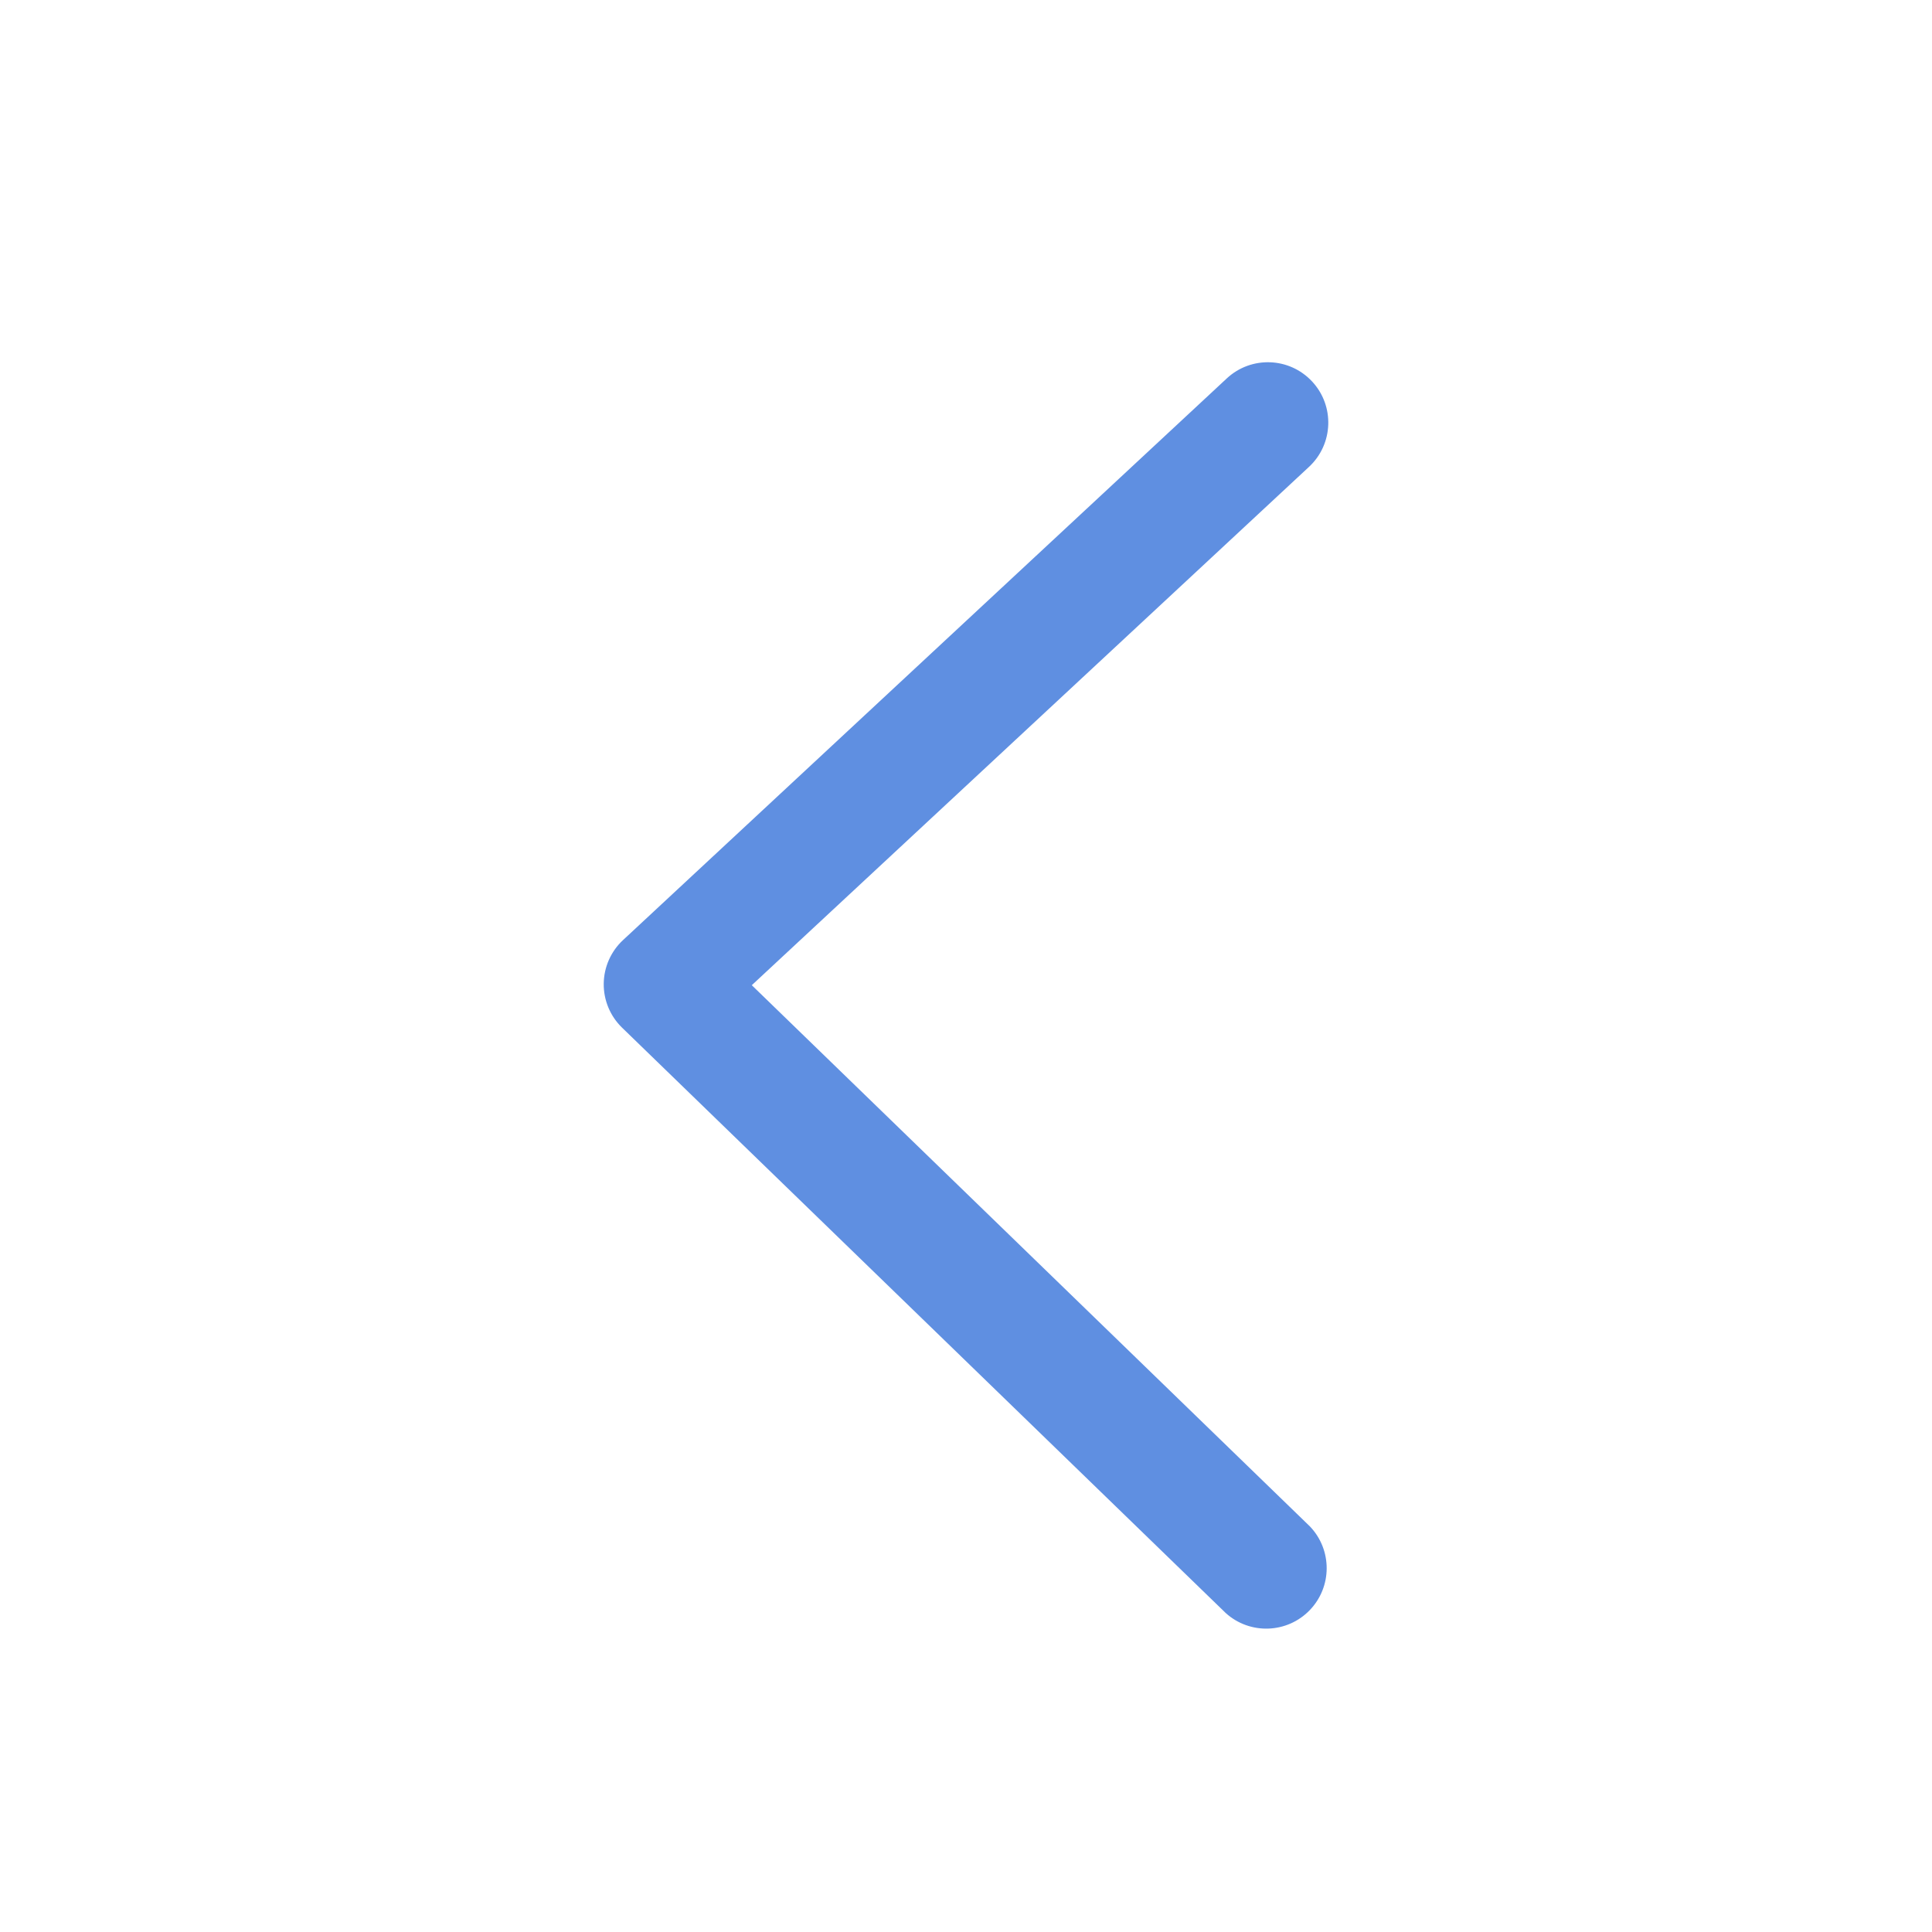
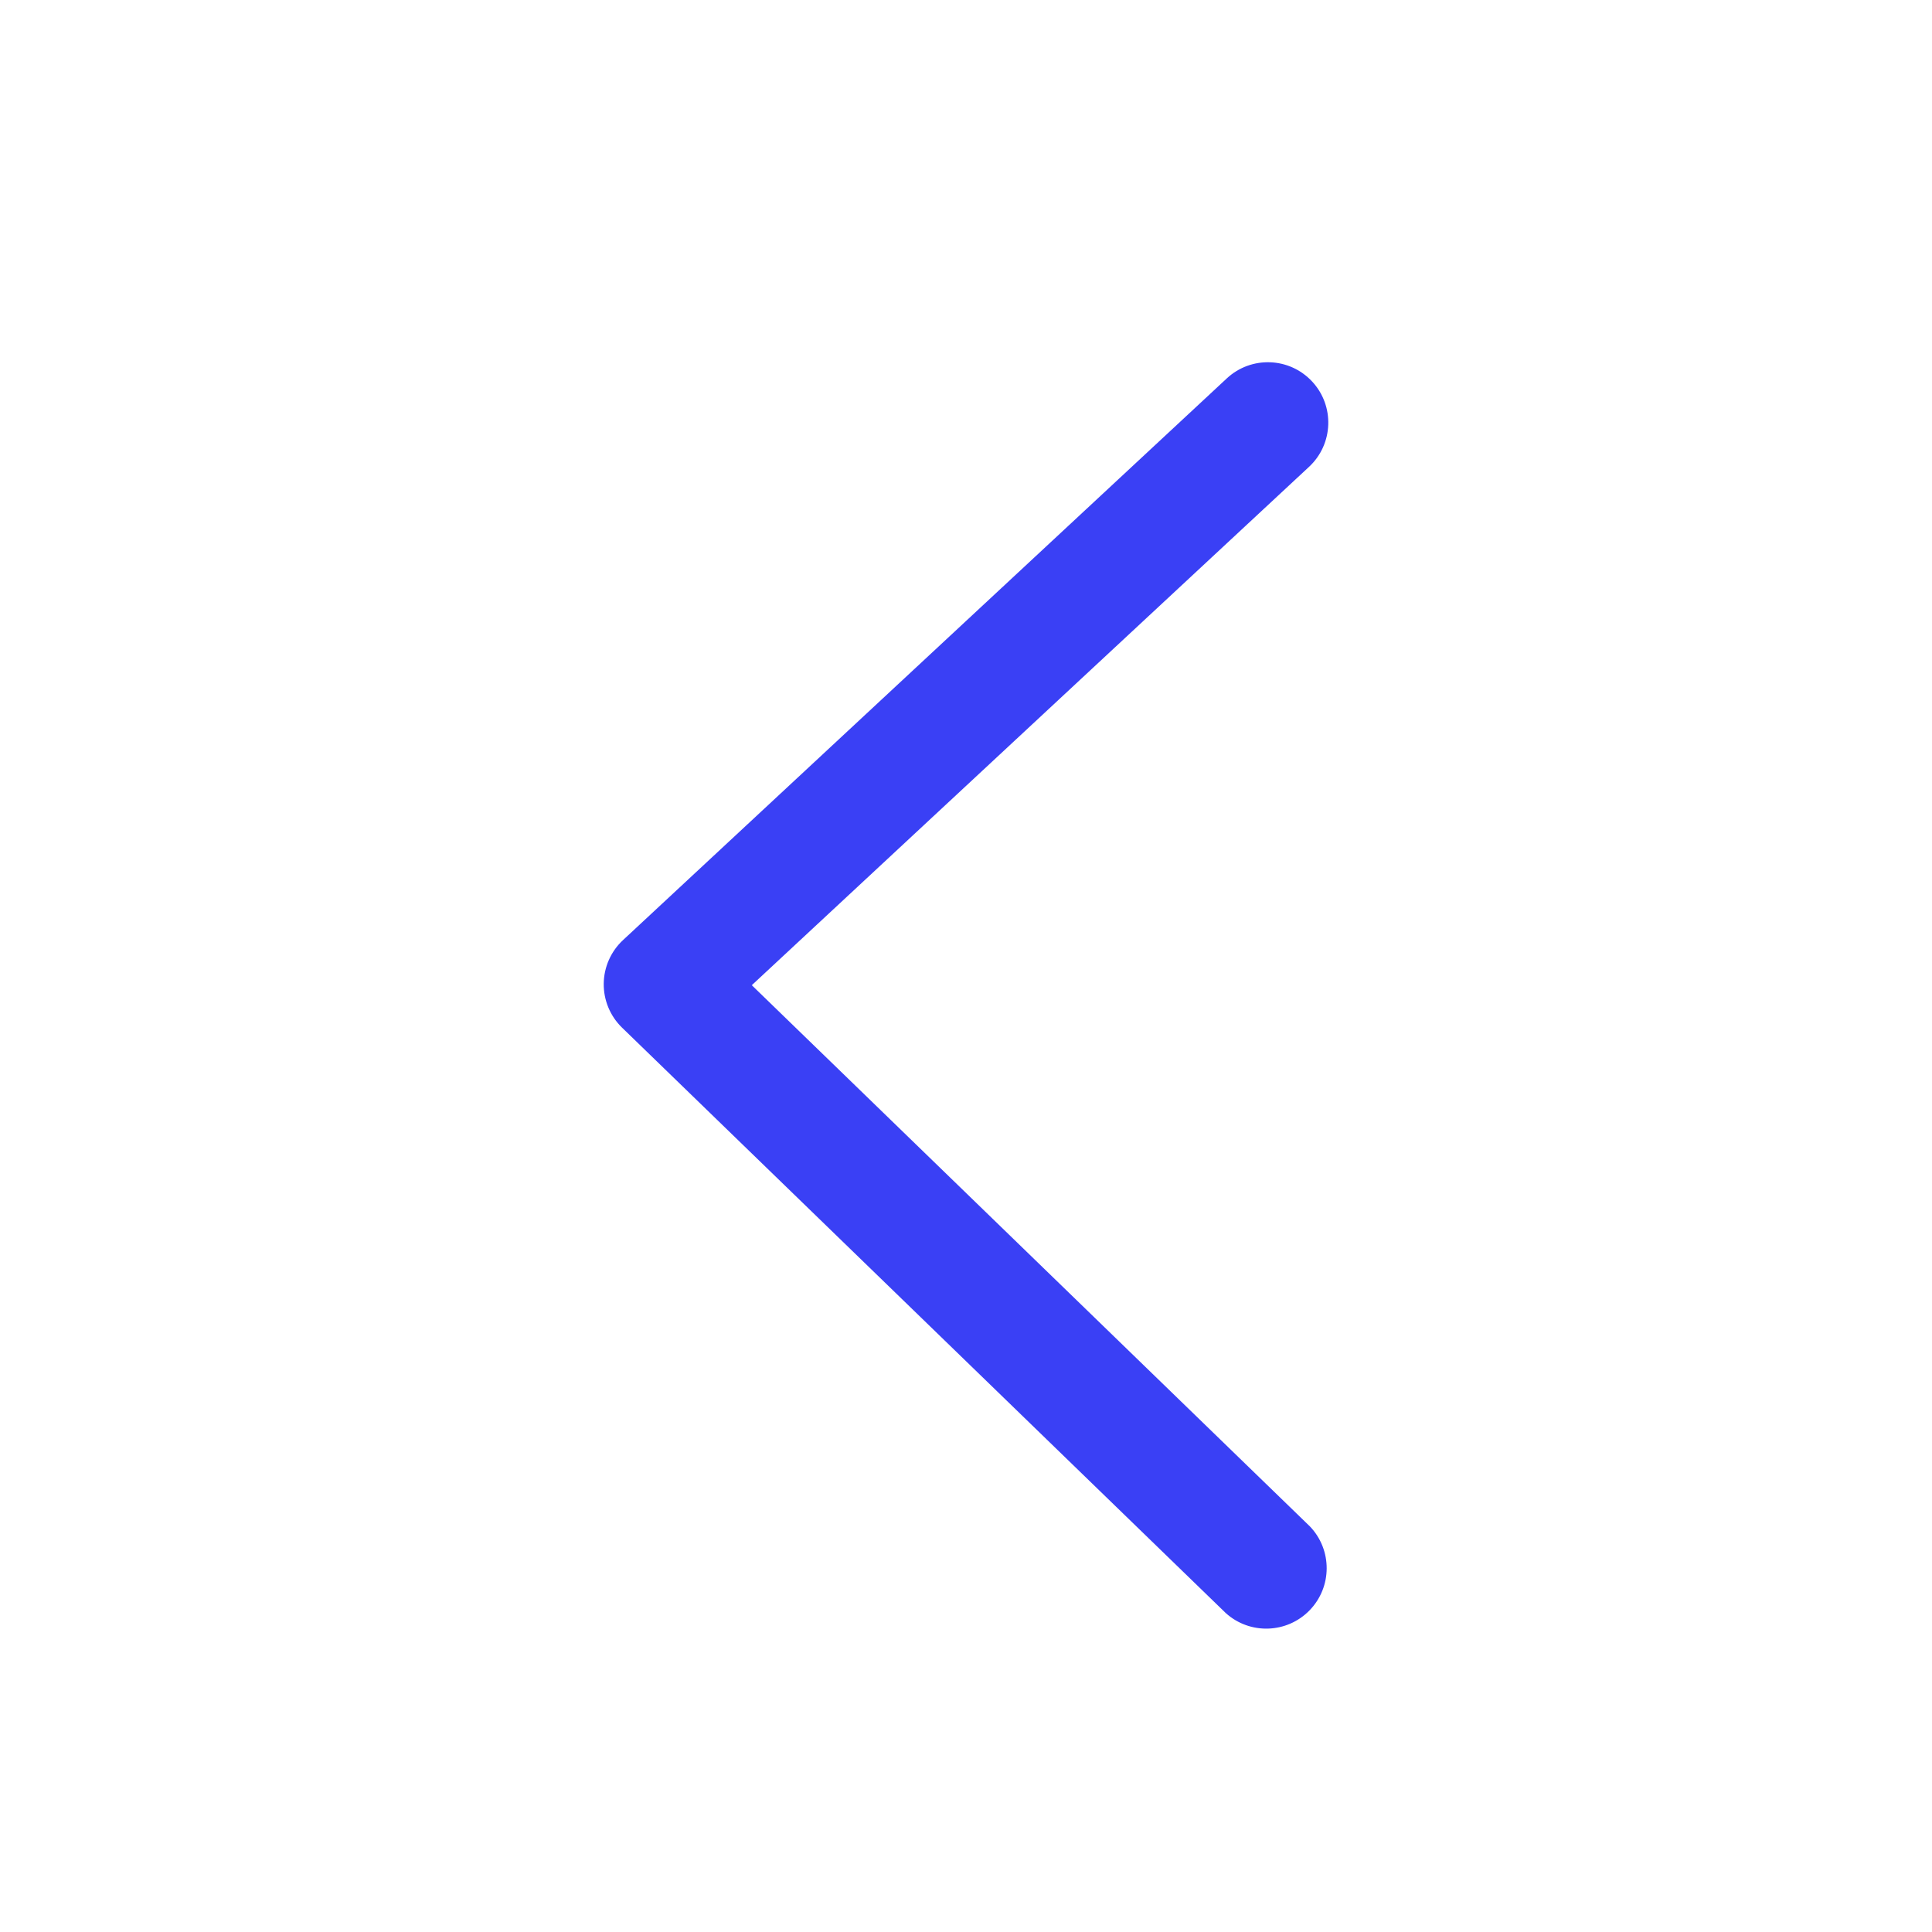
<svg xmlns="http://www.w3.org/2000/svg" t="1504189176941" class="icon" style="" viewBox="0 0 1024 1024" version="1.1" p-id="2258" width="48" height="48">
  <defs>
    <style type="text/css" />
  </defs>
-   <path d="M694.272 809.024l-295.808-286.848 295.36-274.752a32 32 0 0 0-43.616-46.848l-320 297.696a32 32 0 0 0-0.512 46.4l320 310.304a32.032 32.032 0 0 0 44.576-45.952" p-id="2259" fill="#5f8fe1" />
+   <path d="M694.272 809.024l-295.808-286.848 295.36-274.752a32 32 0 0 0-43.616-46.848l-320 297.696a32 32 0 0 0-0.512 46.4l320 310.304a32.032 32.032 0 0 0 44.576-45.952" p-id="2259" fill="#3a40f5" />
</svg>
